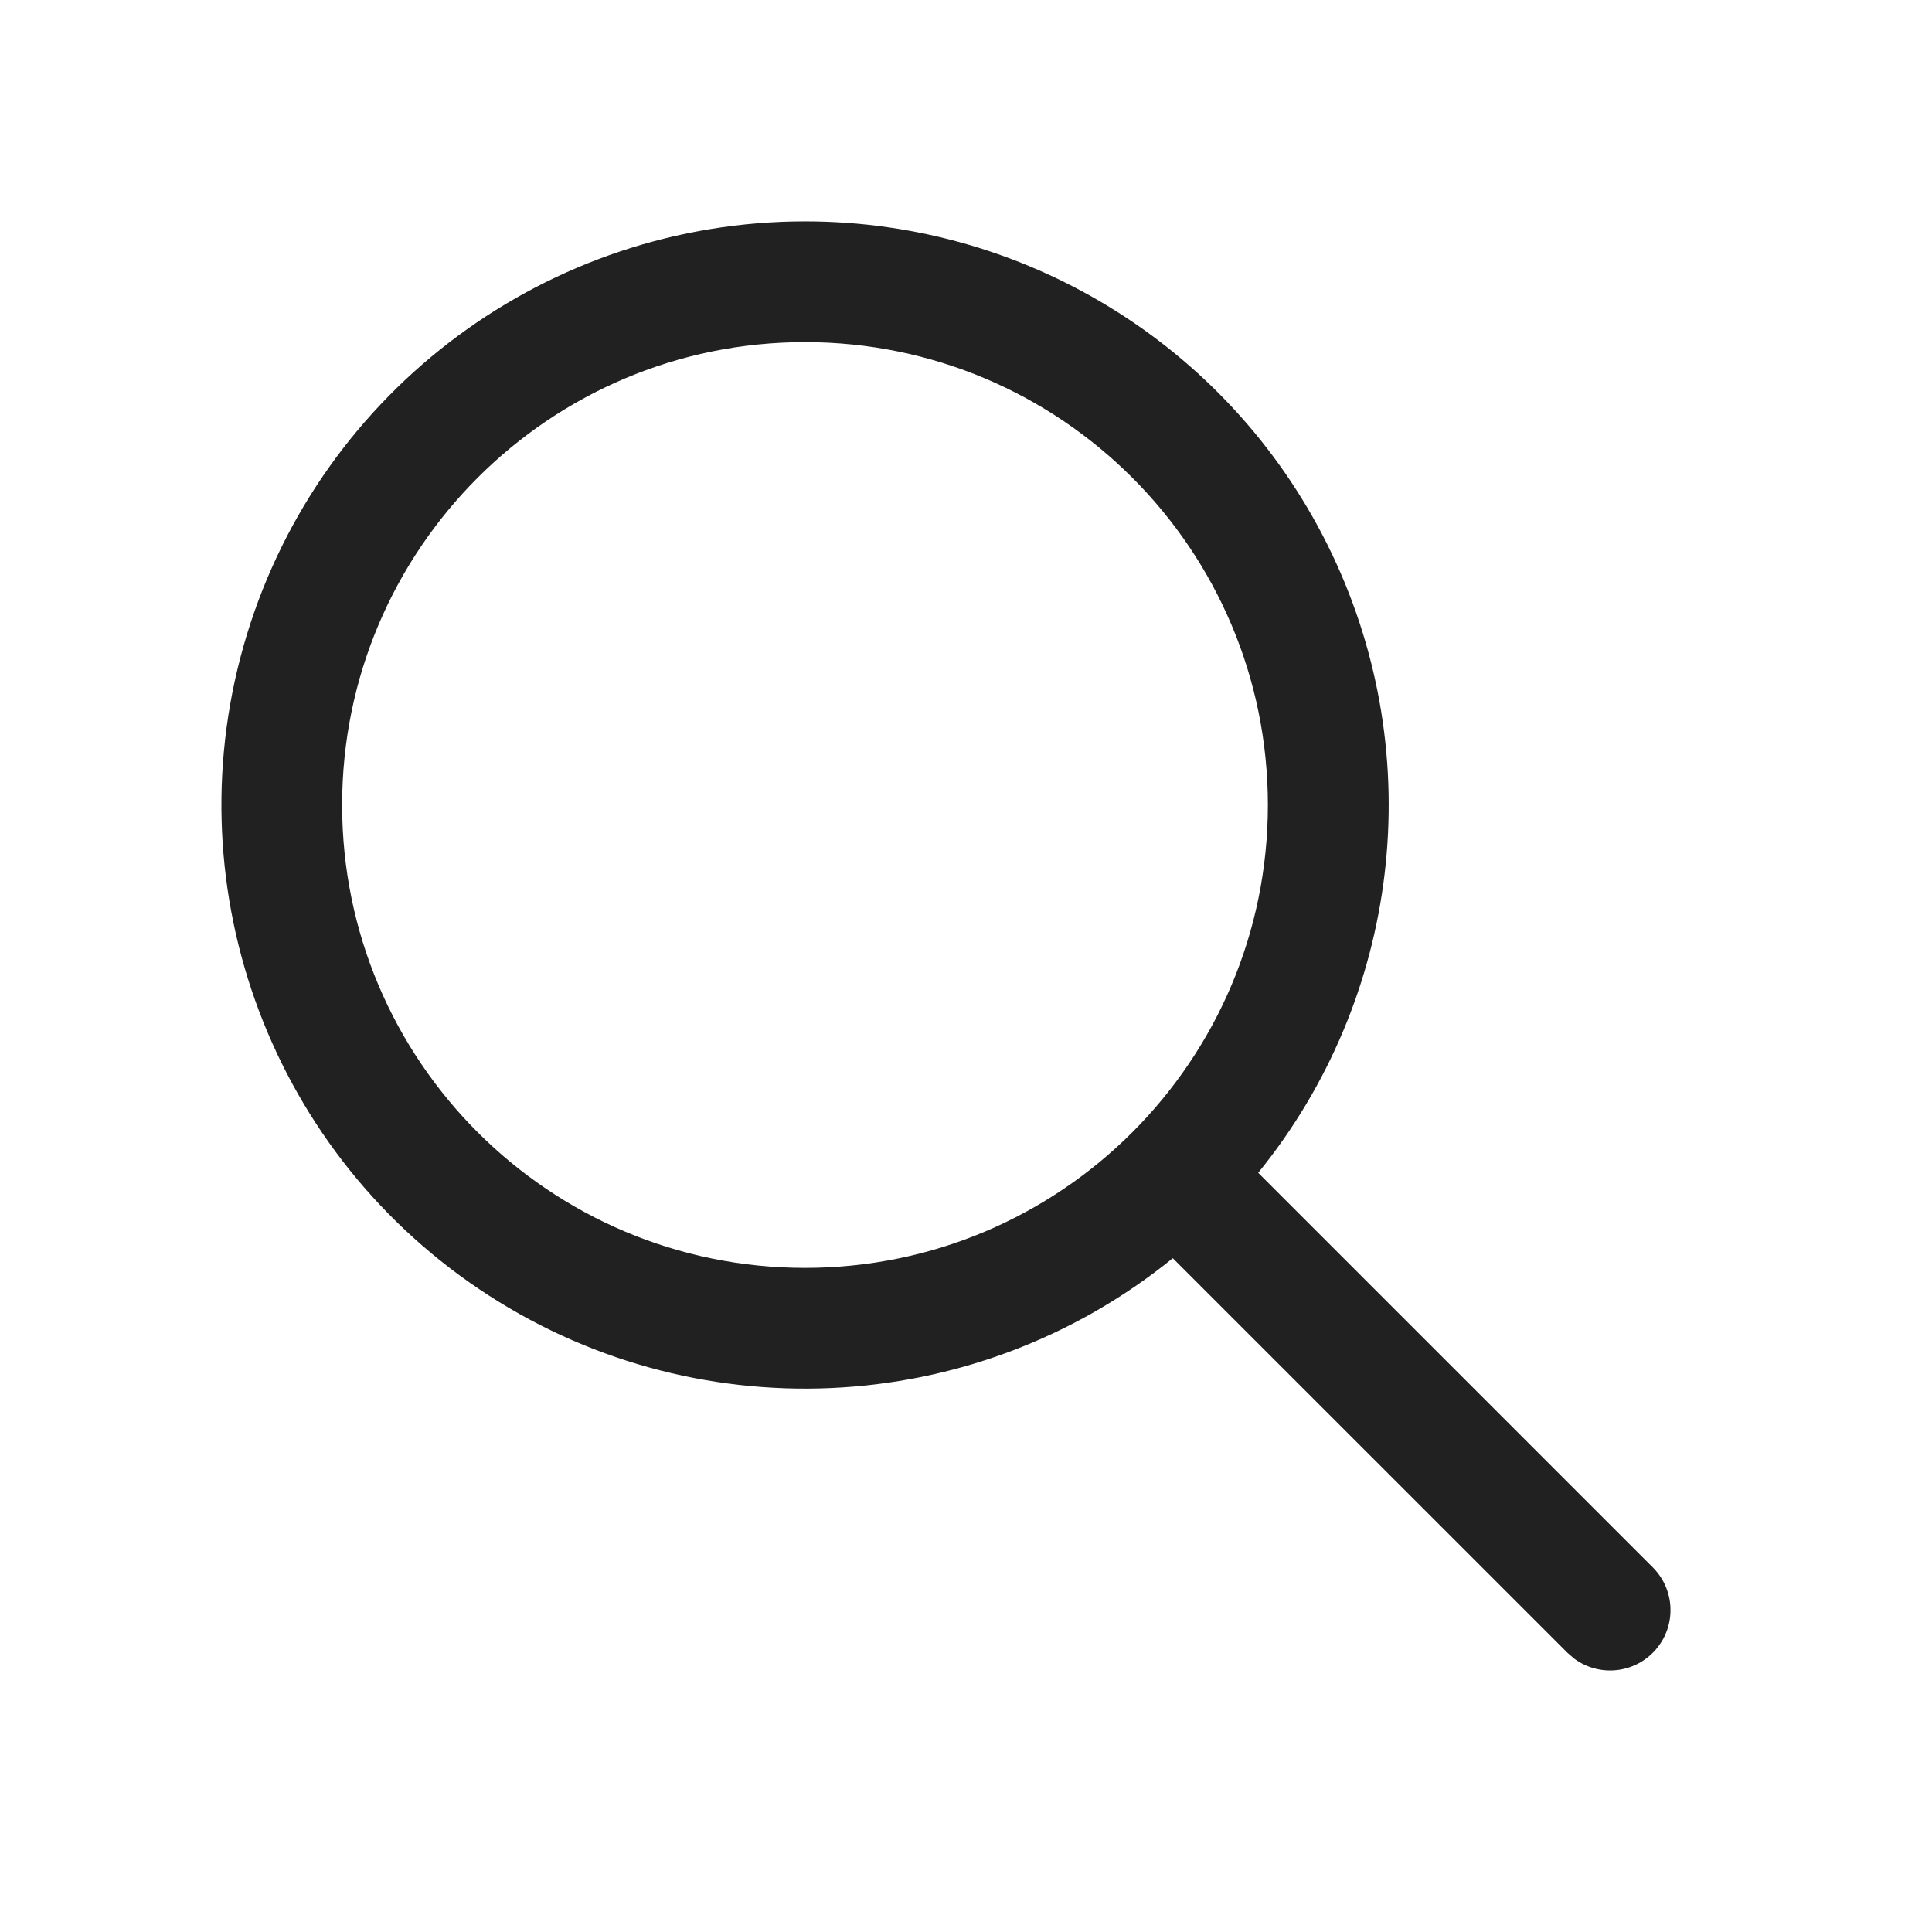
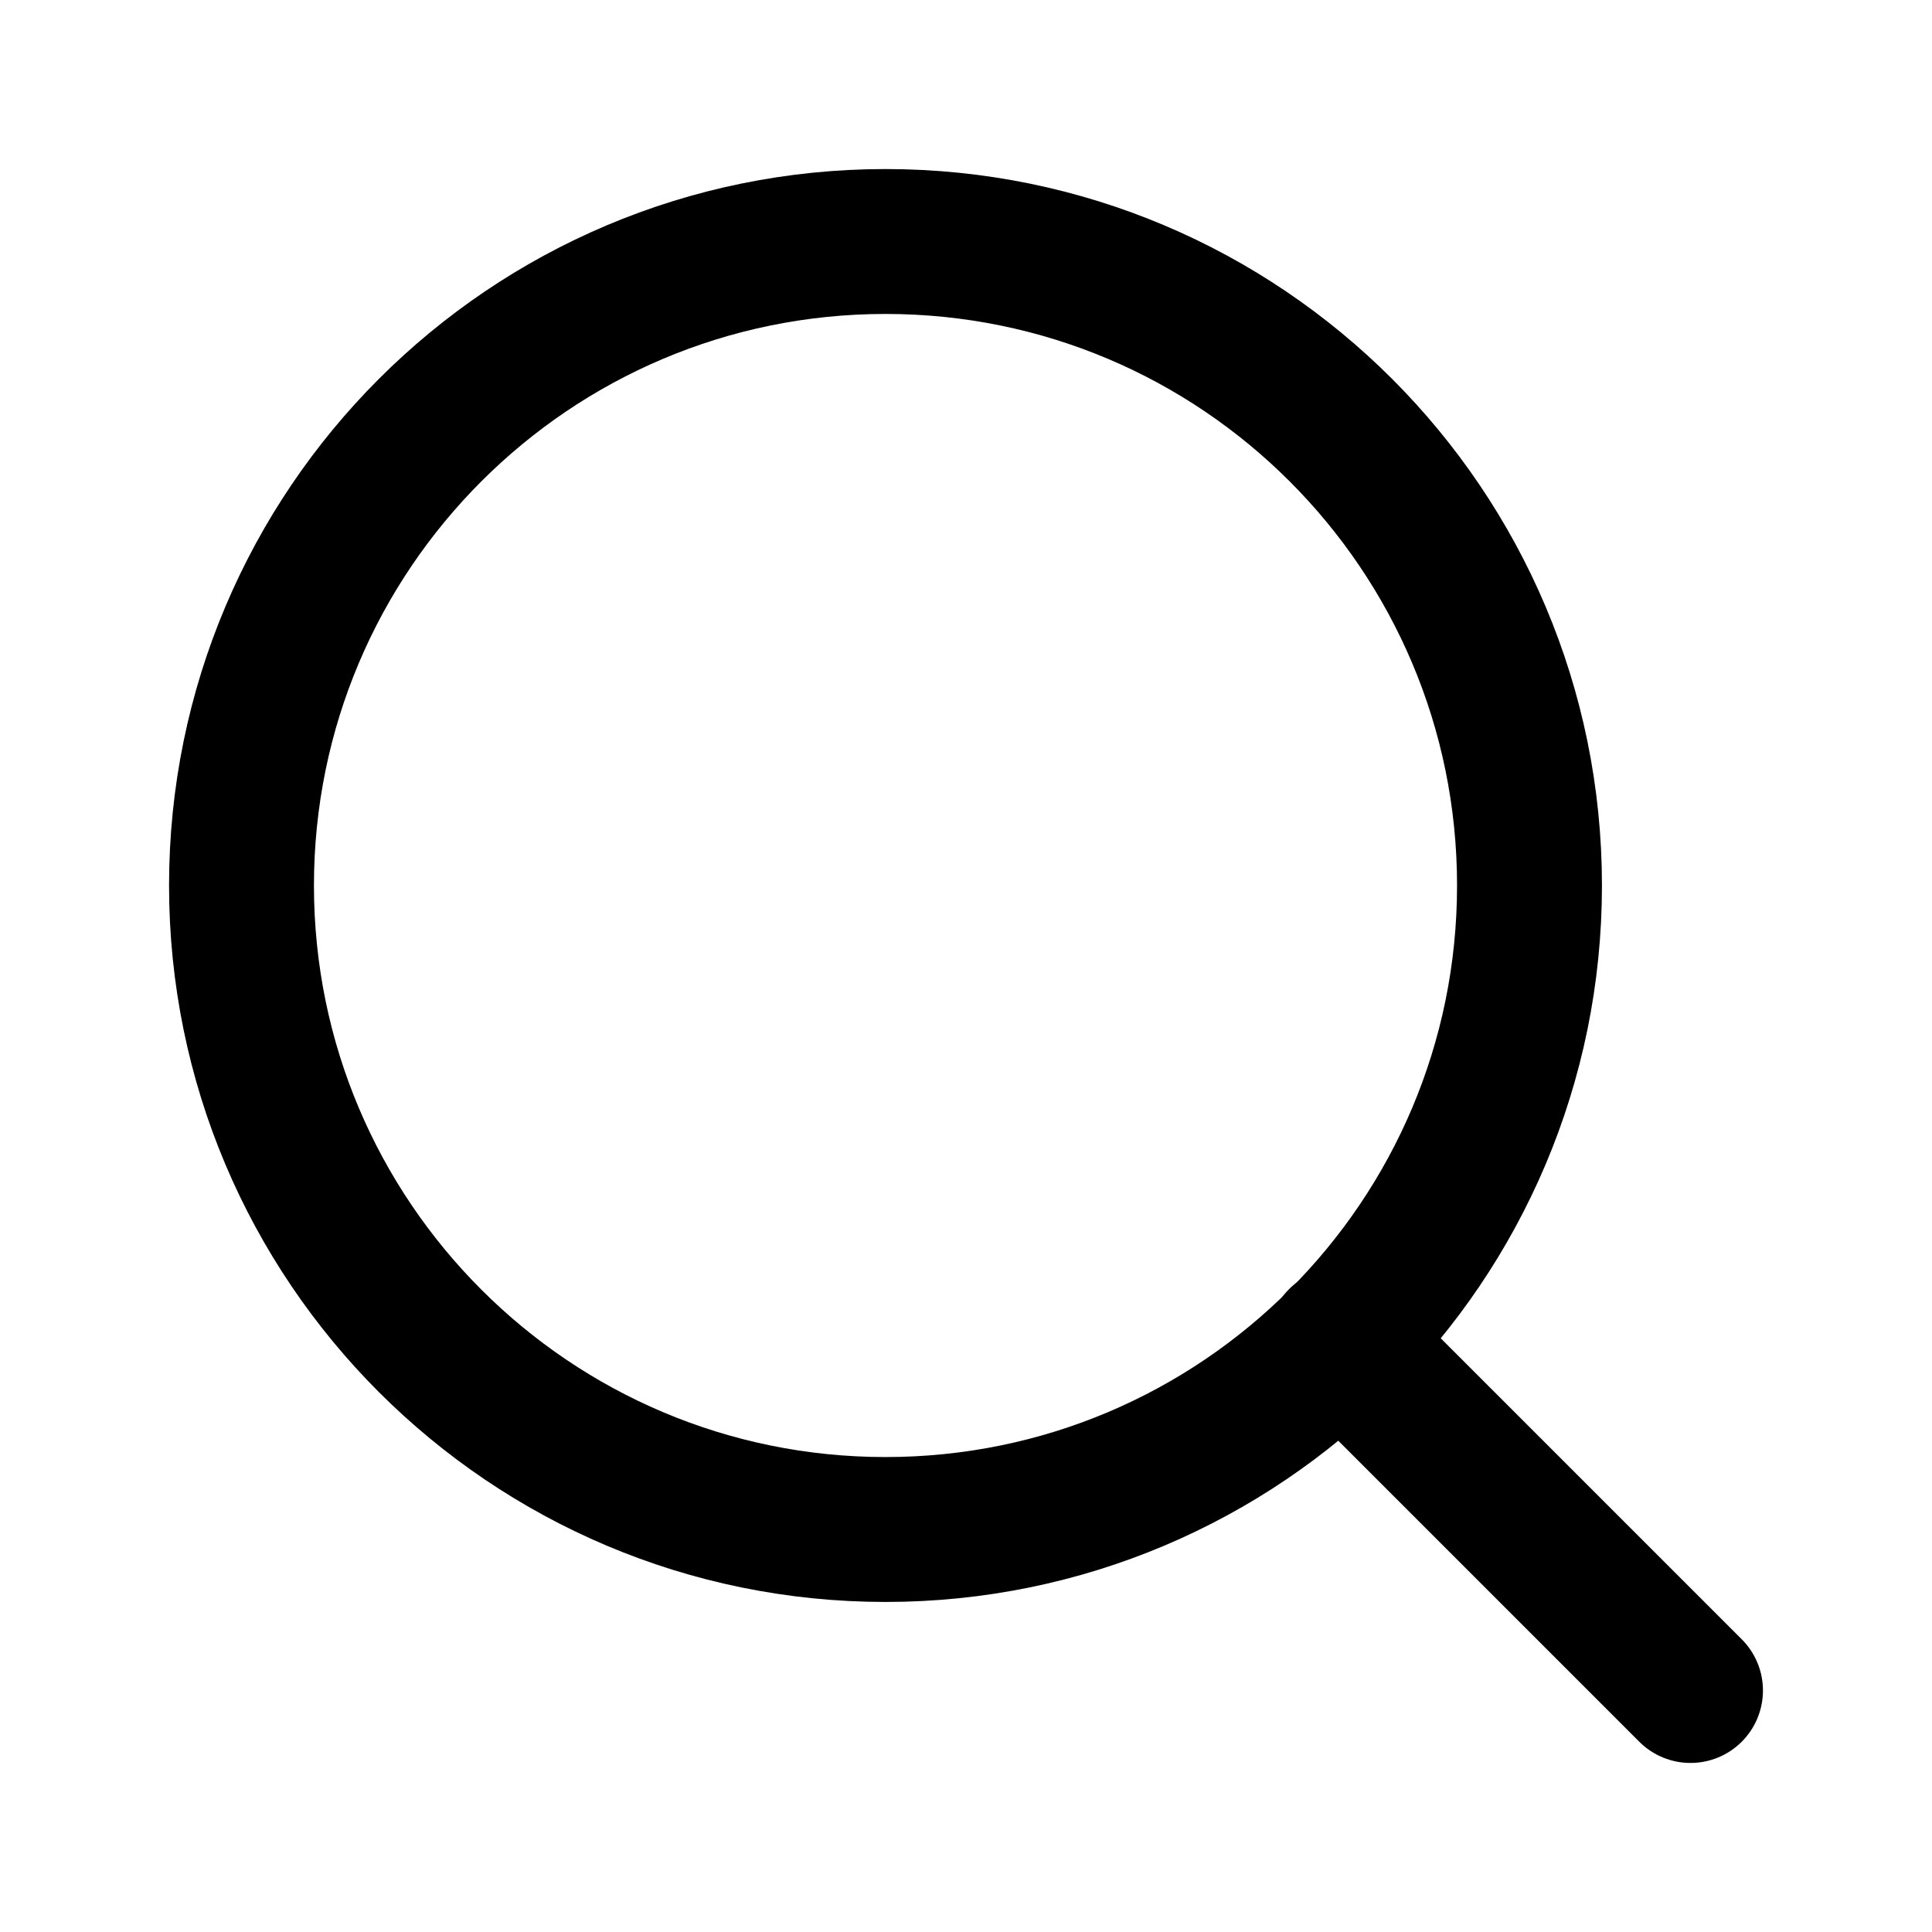
- <svg xmlns="http://www.w3.org/2000/svg" width="24" height="24" fill="none" viewBox="0 0 24 24">
-   <path fill="#212121" d="M10 2.75a7.25 7.25 0 0 1 5.63 11.819l4.9 4.9a.75.75 0 0 1-.976 1.134l-.084-.073-4.901-4.9A7.25 7.25 0 1 1 10 2.75m0 1.5a5.75 5.75 0 1 0 0 11.5 5.75 5.75 0 0 0 0-11.5" />
+ <svg xmlns="http://www.w3.org/2000/svg" viewBox="0 0 24 24" width="16" height="16" fill="none" stroke="currentColor" stroke-width="1.8" stroke-linecap="round" stroke-linejoin="round">
+   <circle cx="11" cy="11" r="8" />
+   <line x1="21" y1="21" x2="16.65" y2="16.65" />
</svg>
